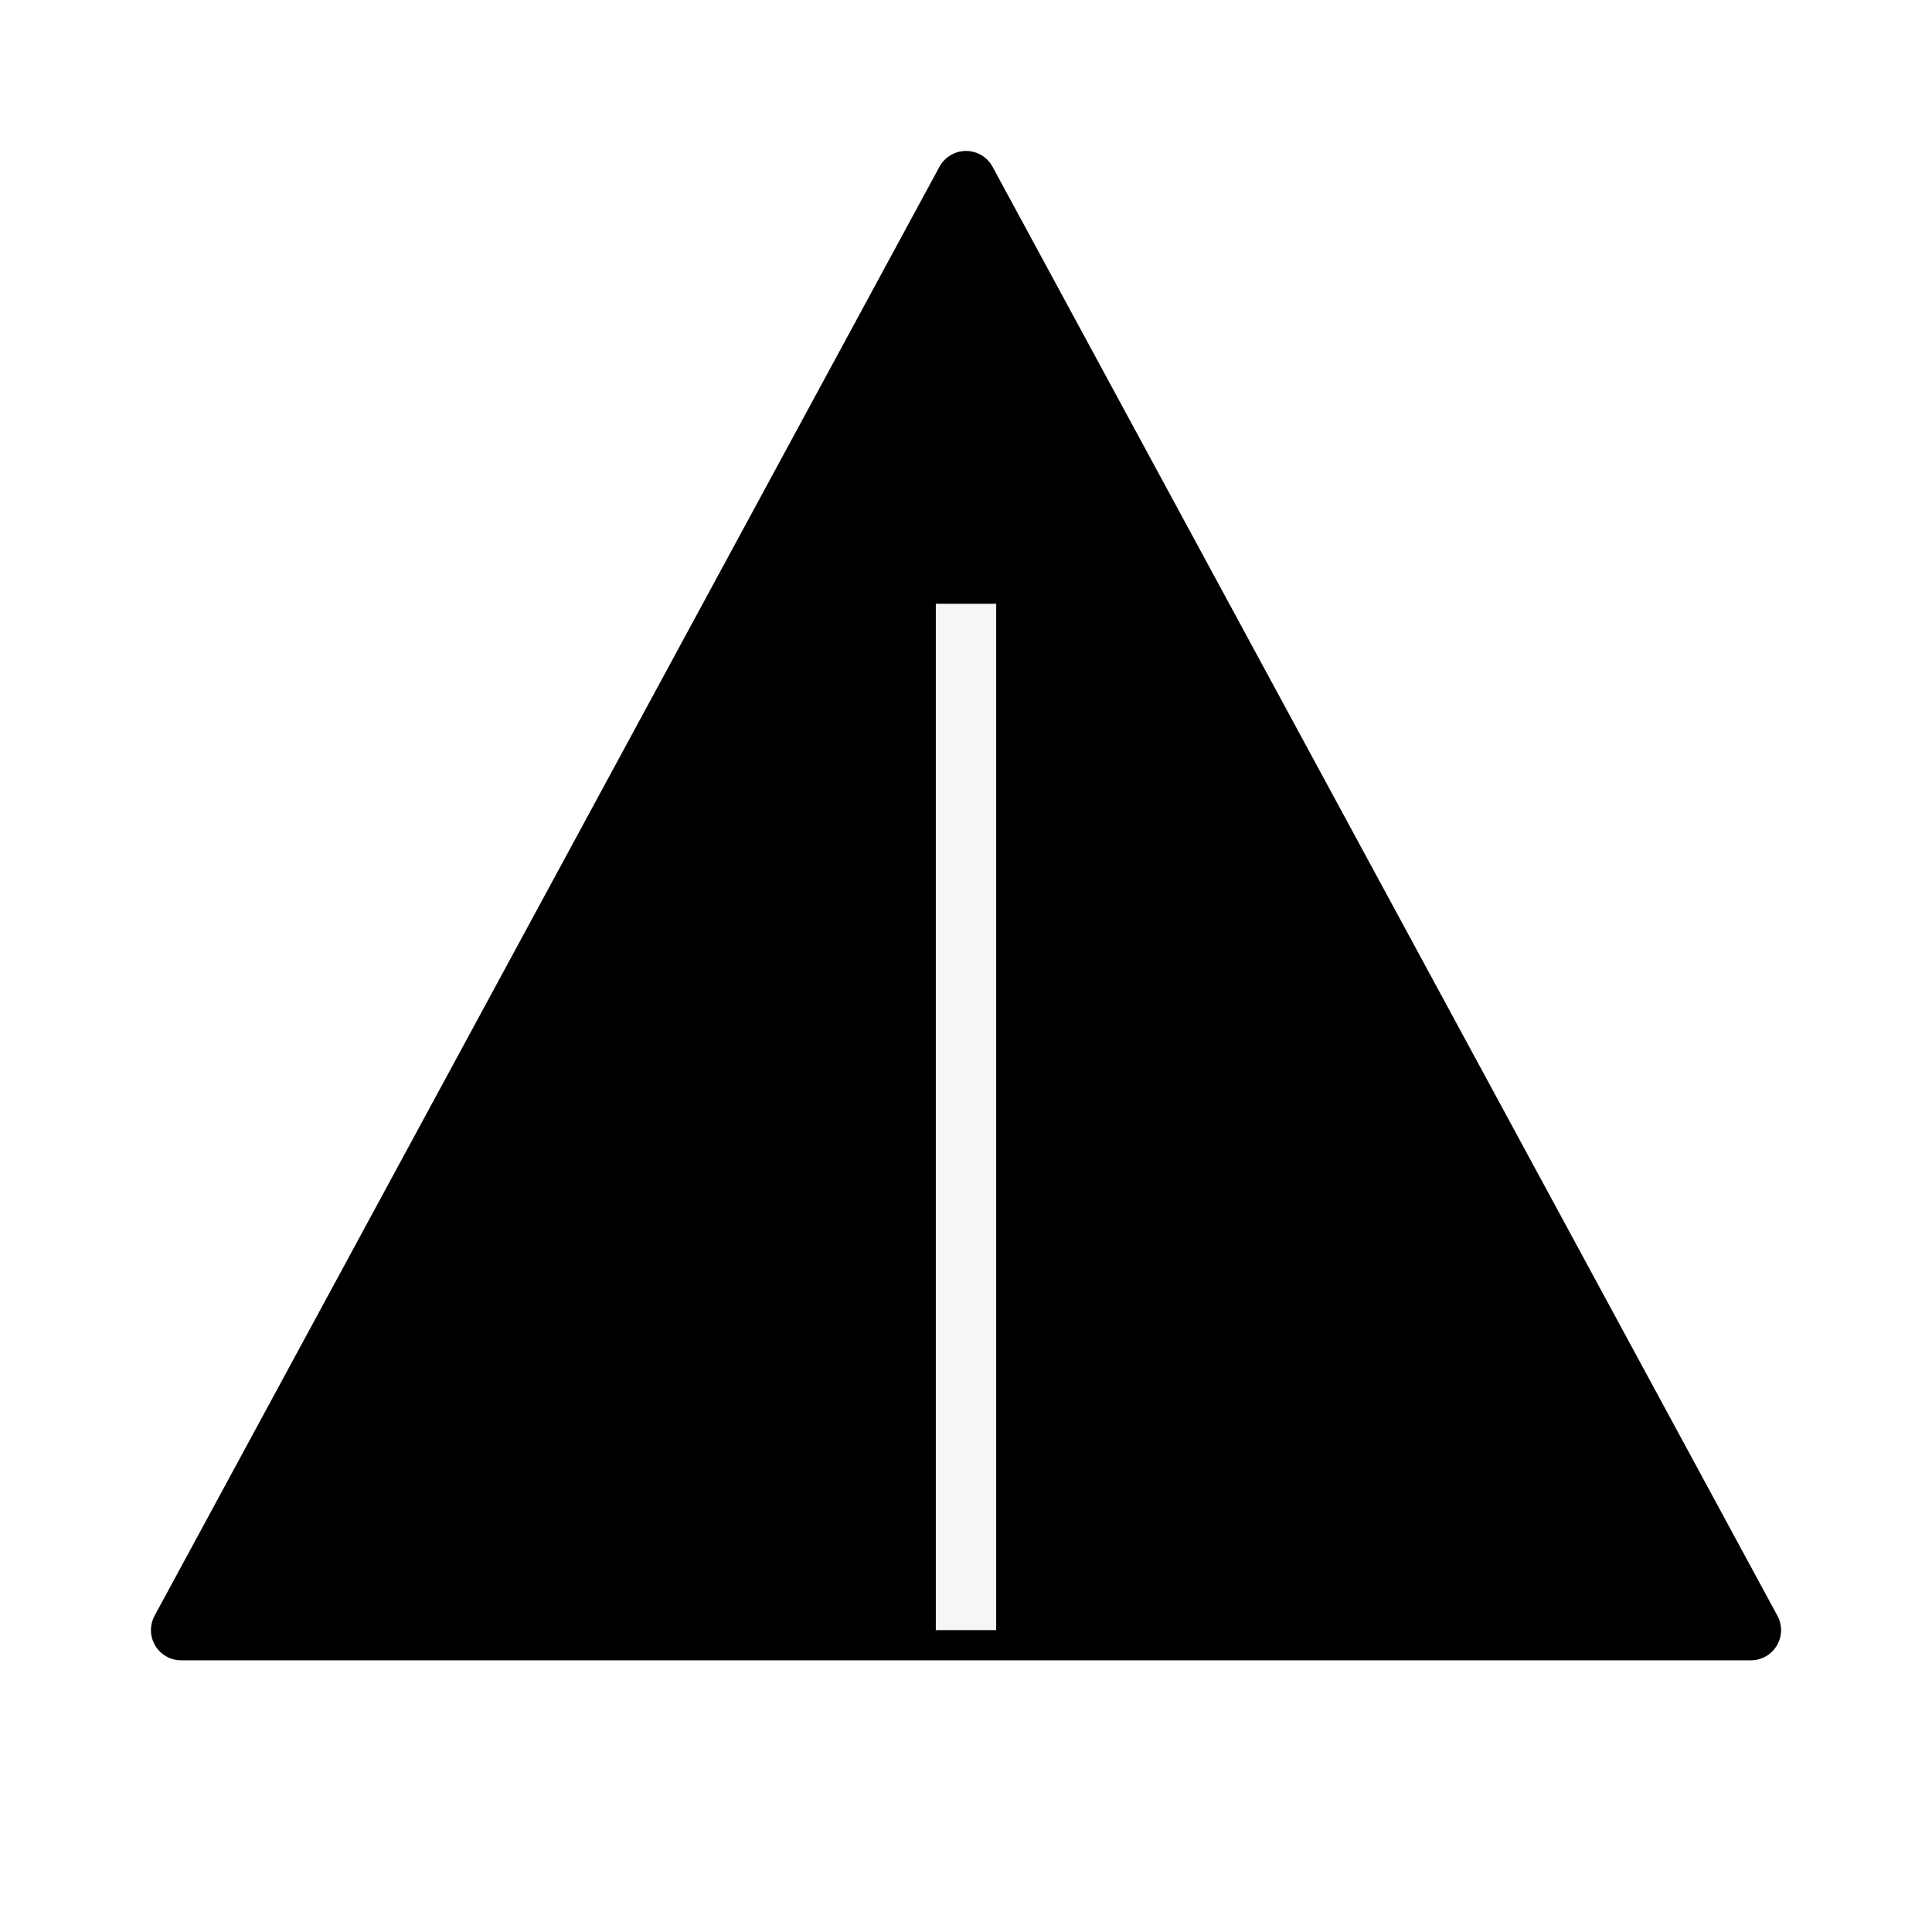
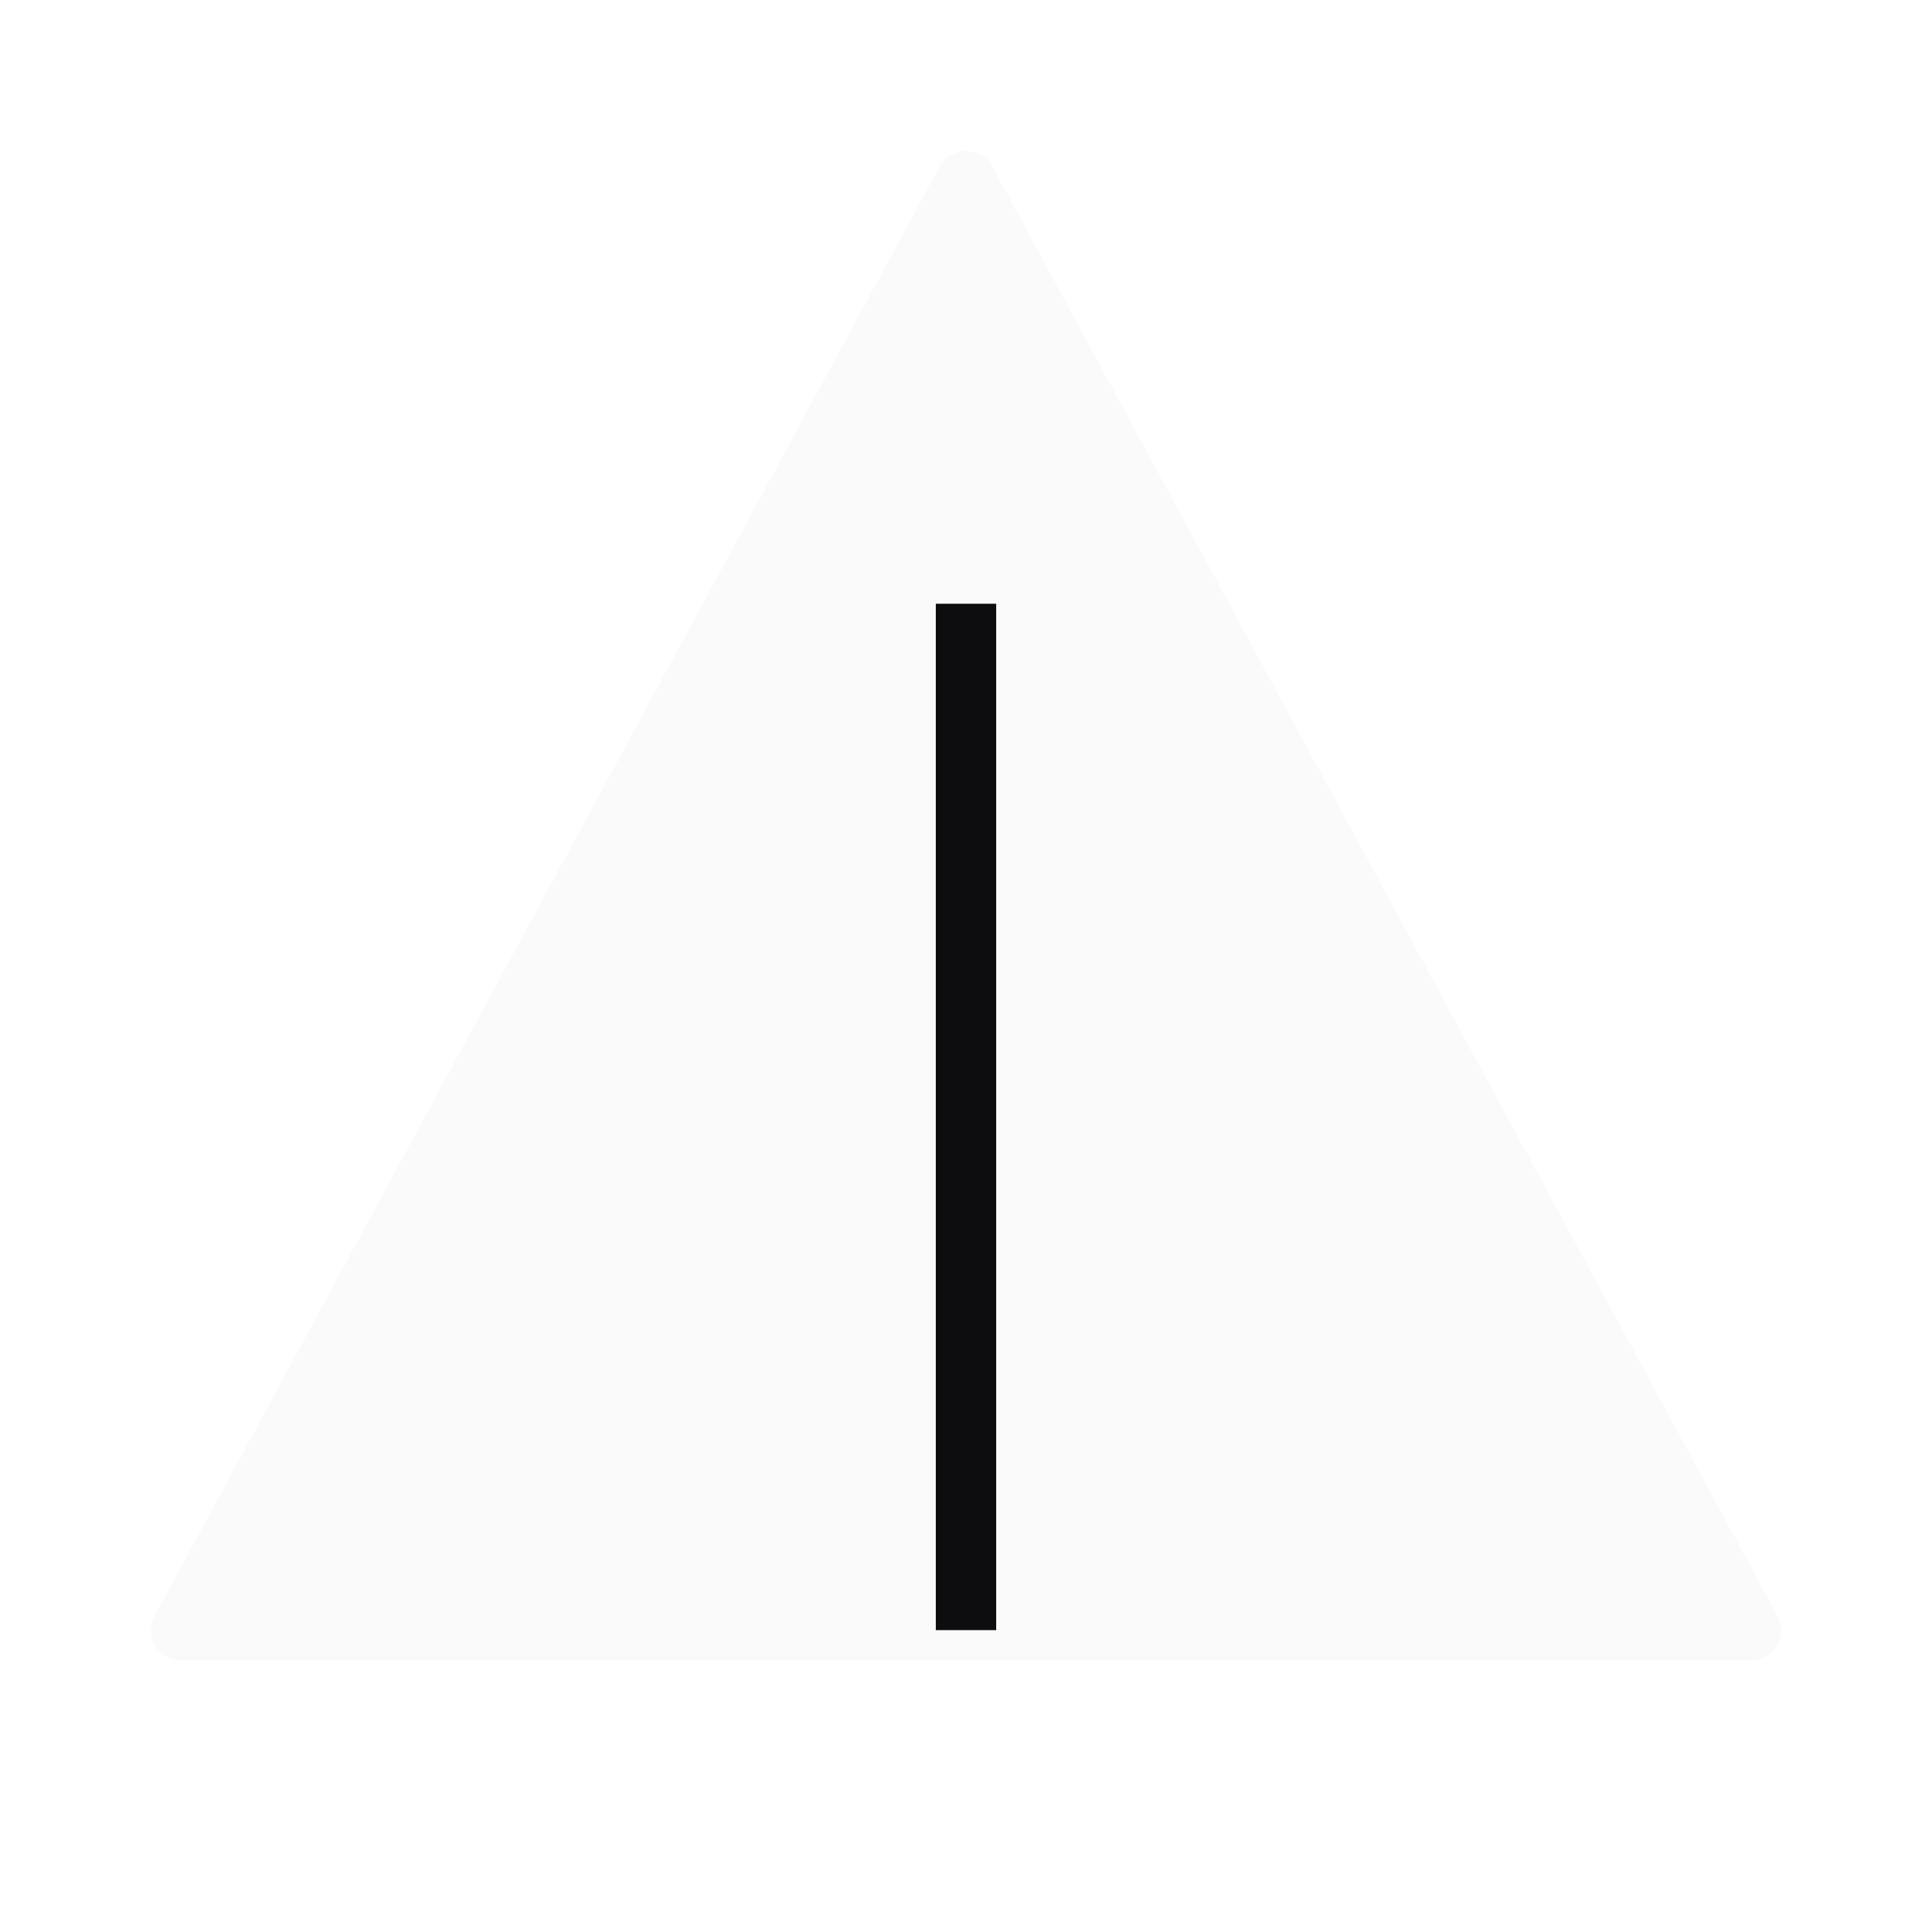
<svg xmlns="http://www.w3.org/2000/svg" viewBox="0 0 64 64" fill="none">
-   <path d="M32 6l26 48H6z" fill="#000" />
-   <path d="M32 6l26 48H6z" stroke="#000" stroke-width="2" stroke-linejoin="round" />
-   <path d="M32 20v34" stroke="#f6f6f6" stroke-width="2" />
+   <path d="M32 6l26 48H6z" fill="#fafafa" />
+   <path d="M32 6l26 48H6z" stroke="#fafafa" stroke-width="2" stroke-linejoin="round" />
+   <path d="M32 20v34" stroke="#0d0d0f" stroke-width="2" />
</svg>
